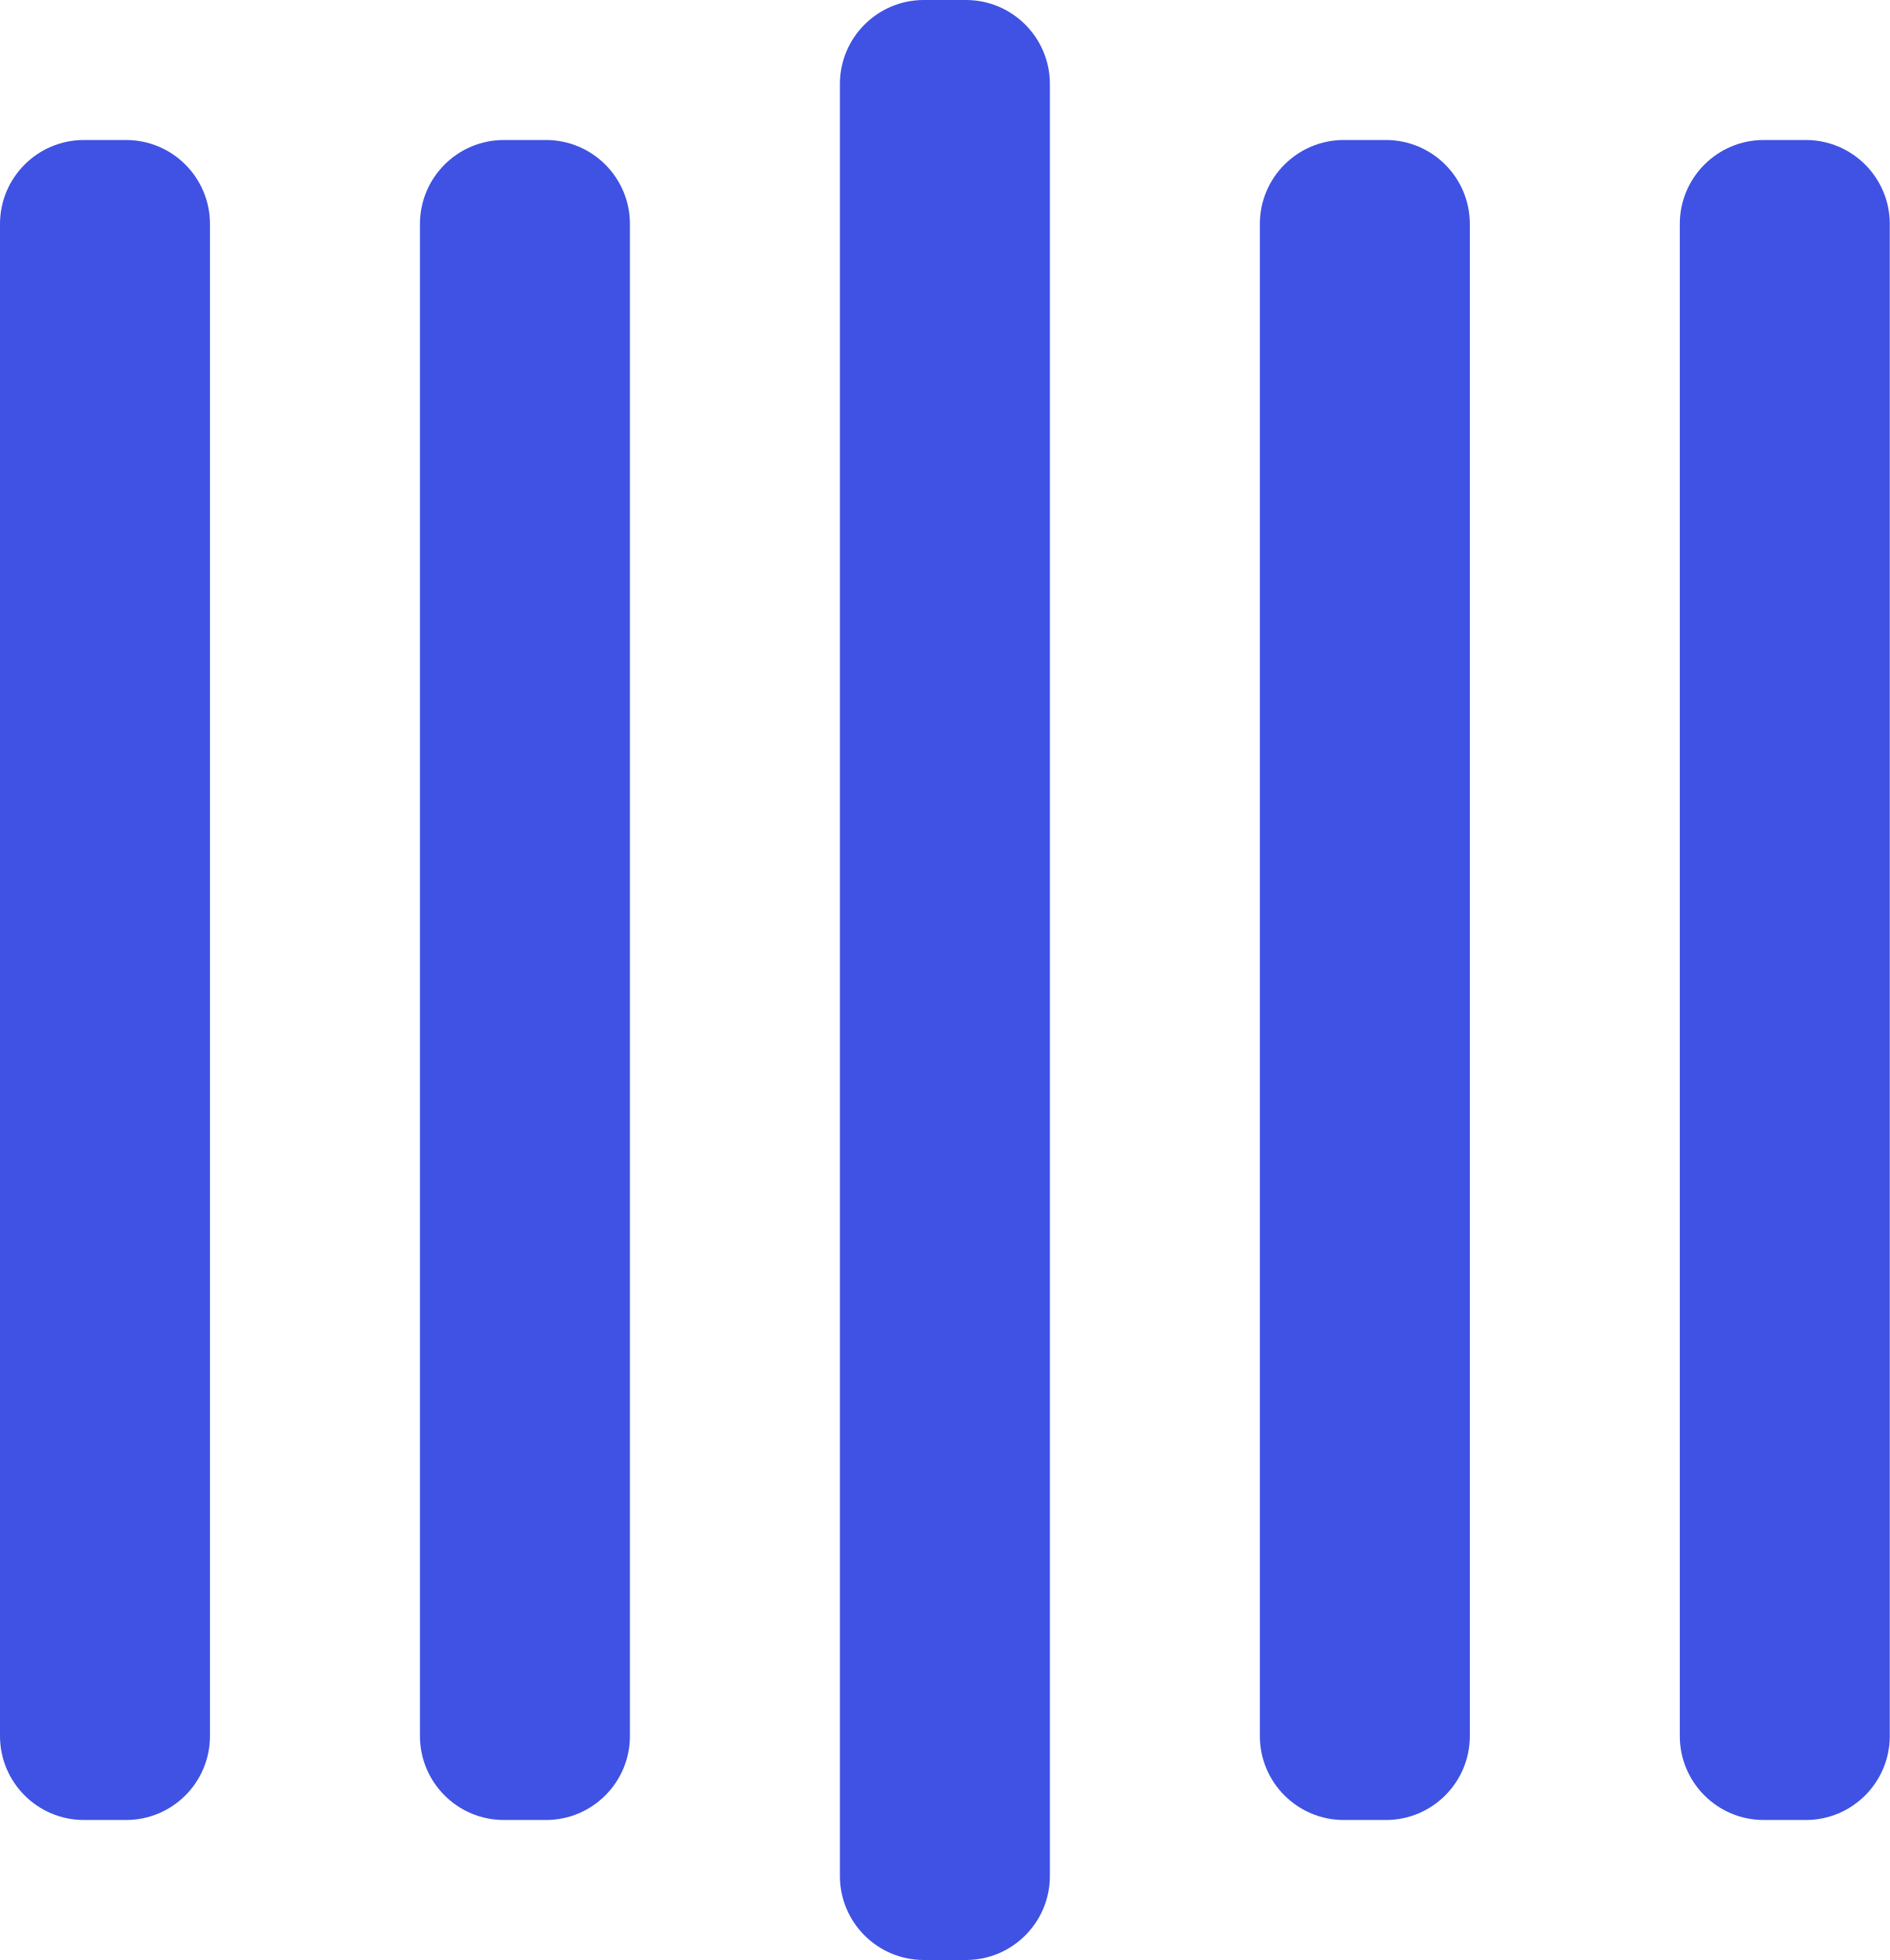
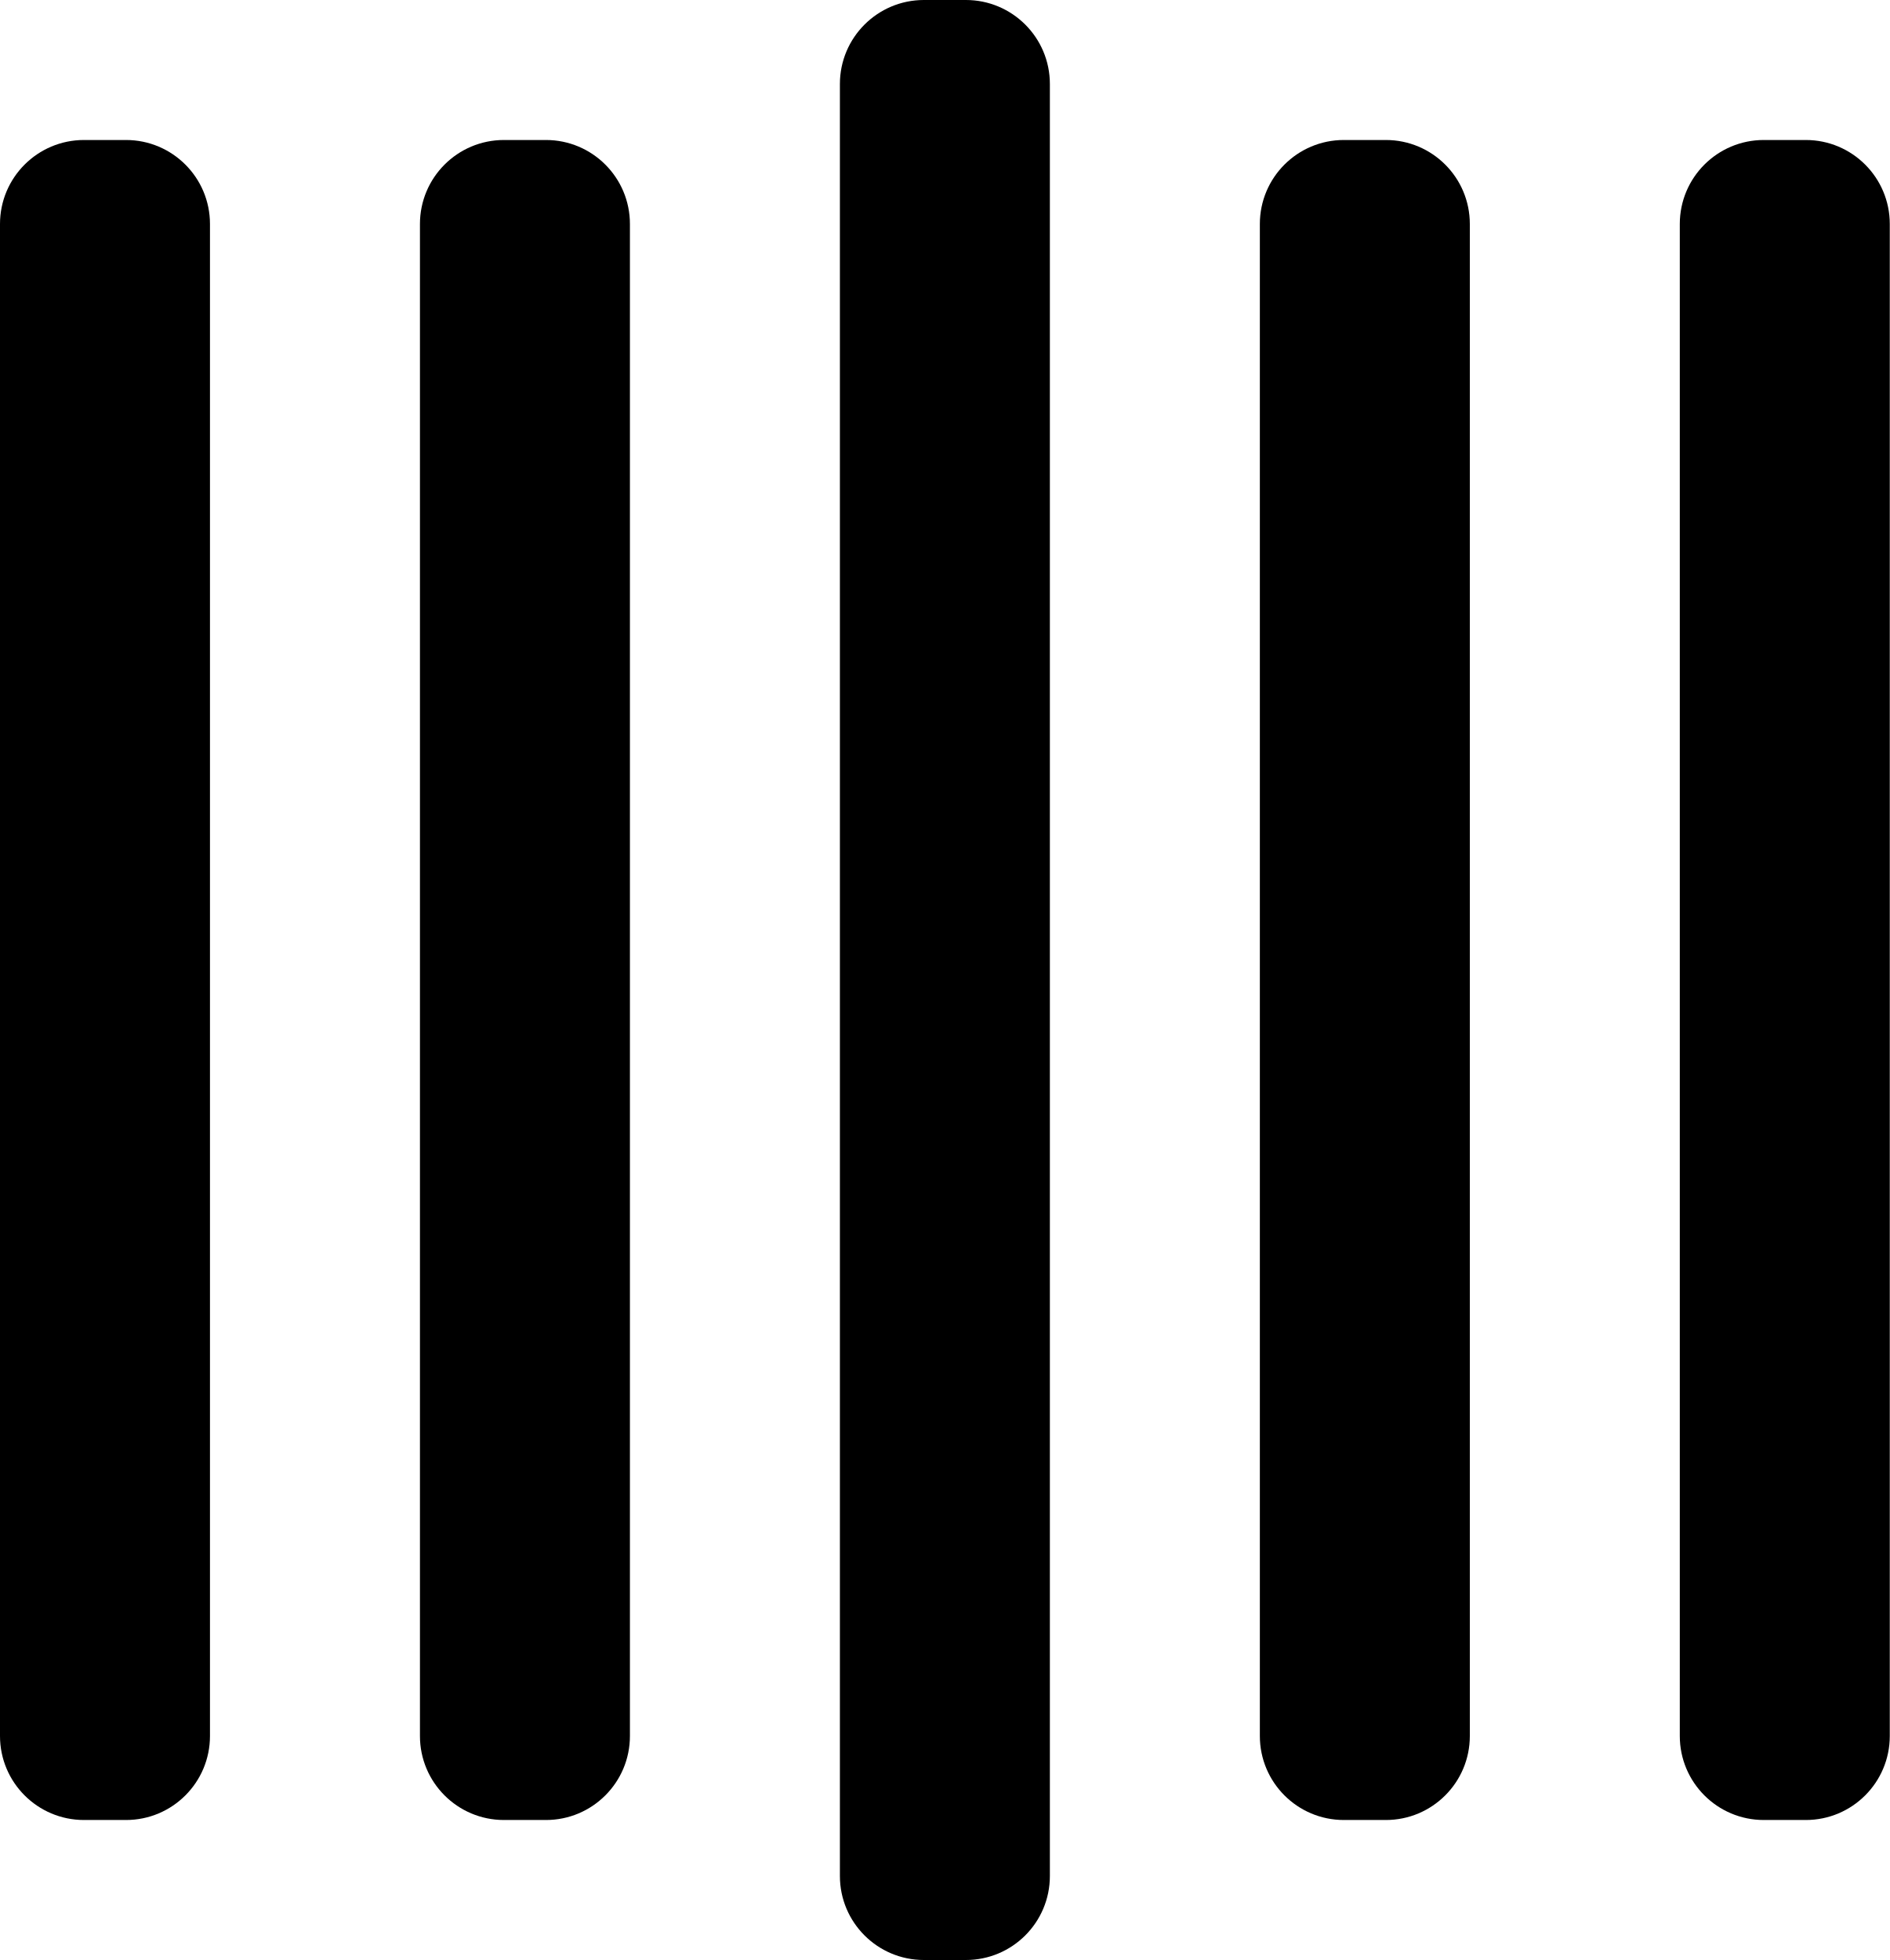
- <svg xmlns="http://www.w3.org/2000/svg" width="135" height="140" viewBox="0 0 135 140" fill="#3F52E3">
+ <svg xmlns="http://www.w3.org/2000/svg" width="135" height="140" viewBox="0 0 135 140">
  <rect y="10" width="15" height="120" rx="6">
    <animate attributeName="height" begin="0.5s" dur="1s" values="120;110;100;90;80;70;60;50;40;140;120" calcMode="linear" repeatCount="indefinite" />
    <animate attributeName="y" begin="0.5s" dur="1s" values="10;15;20;25;30;35;40;45;50;0;10" calcMode="linear" repeatCount="indefinite" />
  </rect>
  <rect x="30" y="10" width="15" height="120" rx="6">
    <animate attributeName="height" begin="0.25s" dur="1s" values="120;110;100;90;80;70;60;50;40;140;120" calcMode="linear" repeatCount="indefinite" />
    <animate attributeName="y" begin="0.25s" dur="1s" values="10;15;20;25;30;35;40;45;50;0;10" calcMode="linear" repeatCount="indefinite" />
  </rect>
  <rect x="60" width="15" height="140" rx="6">
    <animate attributeName="height" begin="0s" dur="1s" values="120;110;100;90;80;70;60;50;40;140;120" calcMode="linear" repeatCount="indefinite" />
    <animate attributeName="y" begin="0s" dur="1s" values="10;15;20;25;30;35;40;45;50;0;10" calcMode="linear" repeatCount="indefinite" />
  </rect>
  <rect x="90" y="10" width="15" height="120" rx="6">
    <animate attributeName="height" begin="0.25s" dur="1s" values="120;110;100;90;80;70;60;50;40;140;120" calcMode="linear" repeatCount="indefinite" />
    <animate attributeName="y" begin="0.25s" dur="1s" values="10;15;20;25;30;35;40;45;50;0;10" calcMode="linear" repeatCount="indefinite" />
  </rect>
  <rect x="120" y="10" width="15" height="120" rx="6">
    <animate attributeName="height" begin="0.5s" dur="1s" values="120;110;100;90;80;70;60;50;40;140;120" calcMode="linear" repeatCount="indefinite" />
    <animate attributeName="y" begin="0.5s" dur="1s" values="10;15;20;25;30;35;40;45;50;0;10" calcMode="linear" repeatCount="indefinite" />
  </rect>
</svg>
